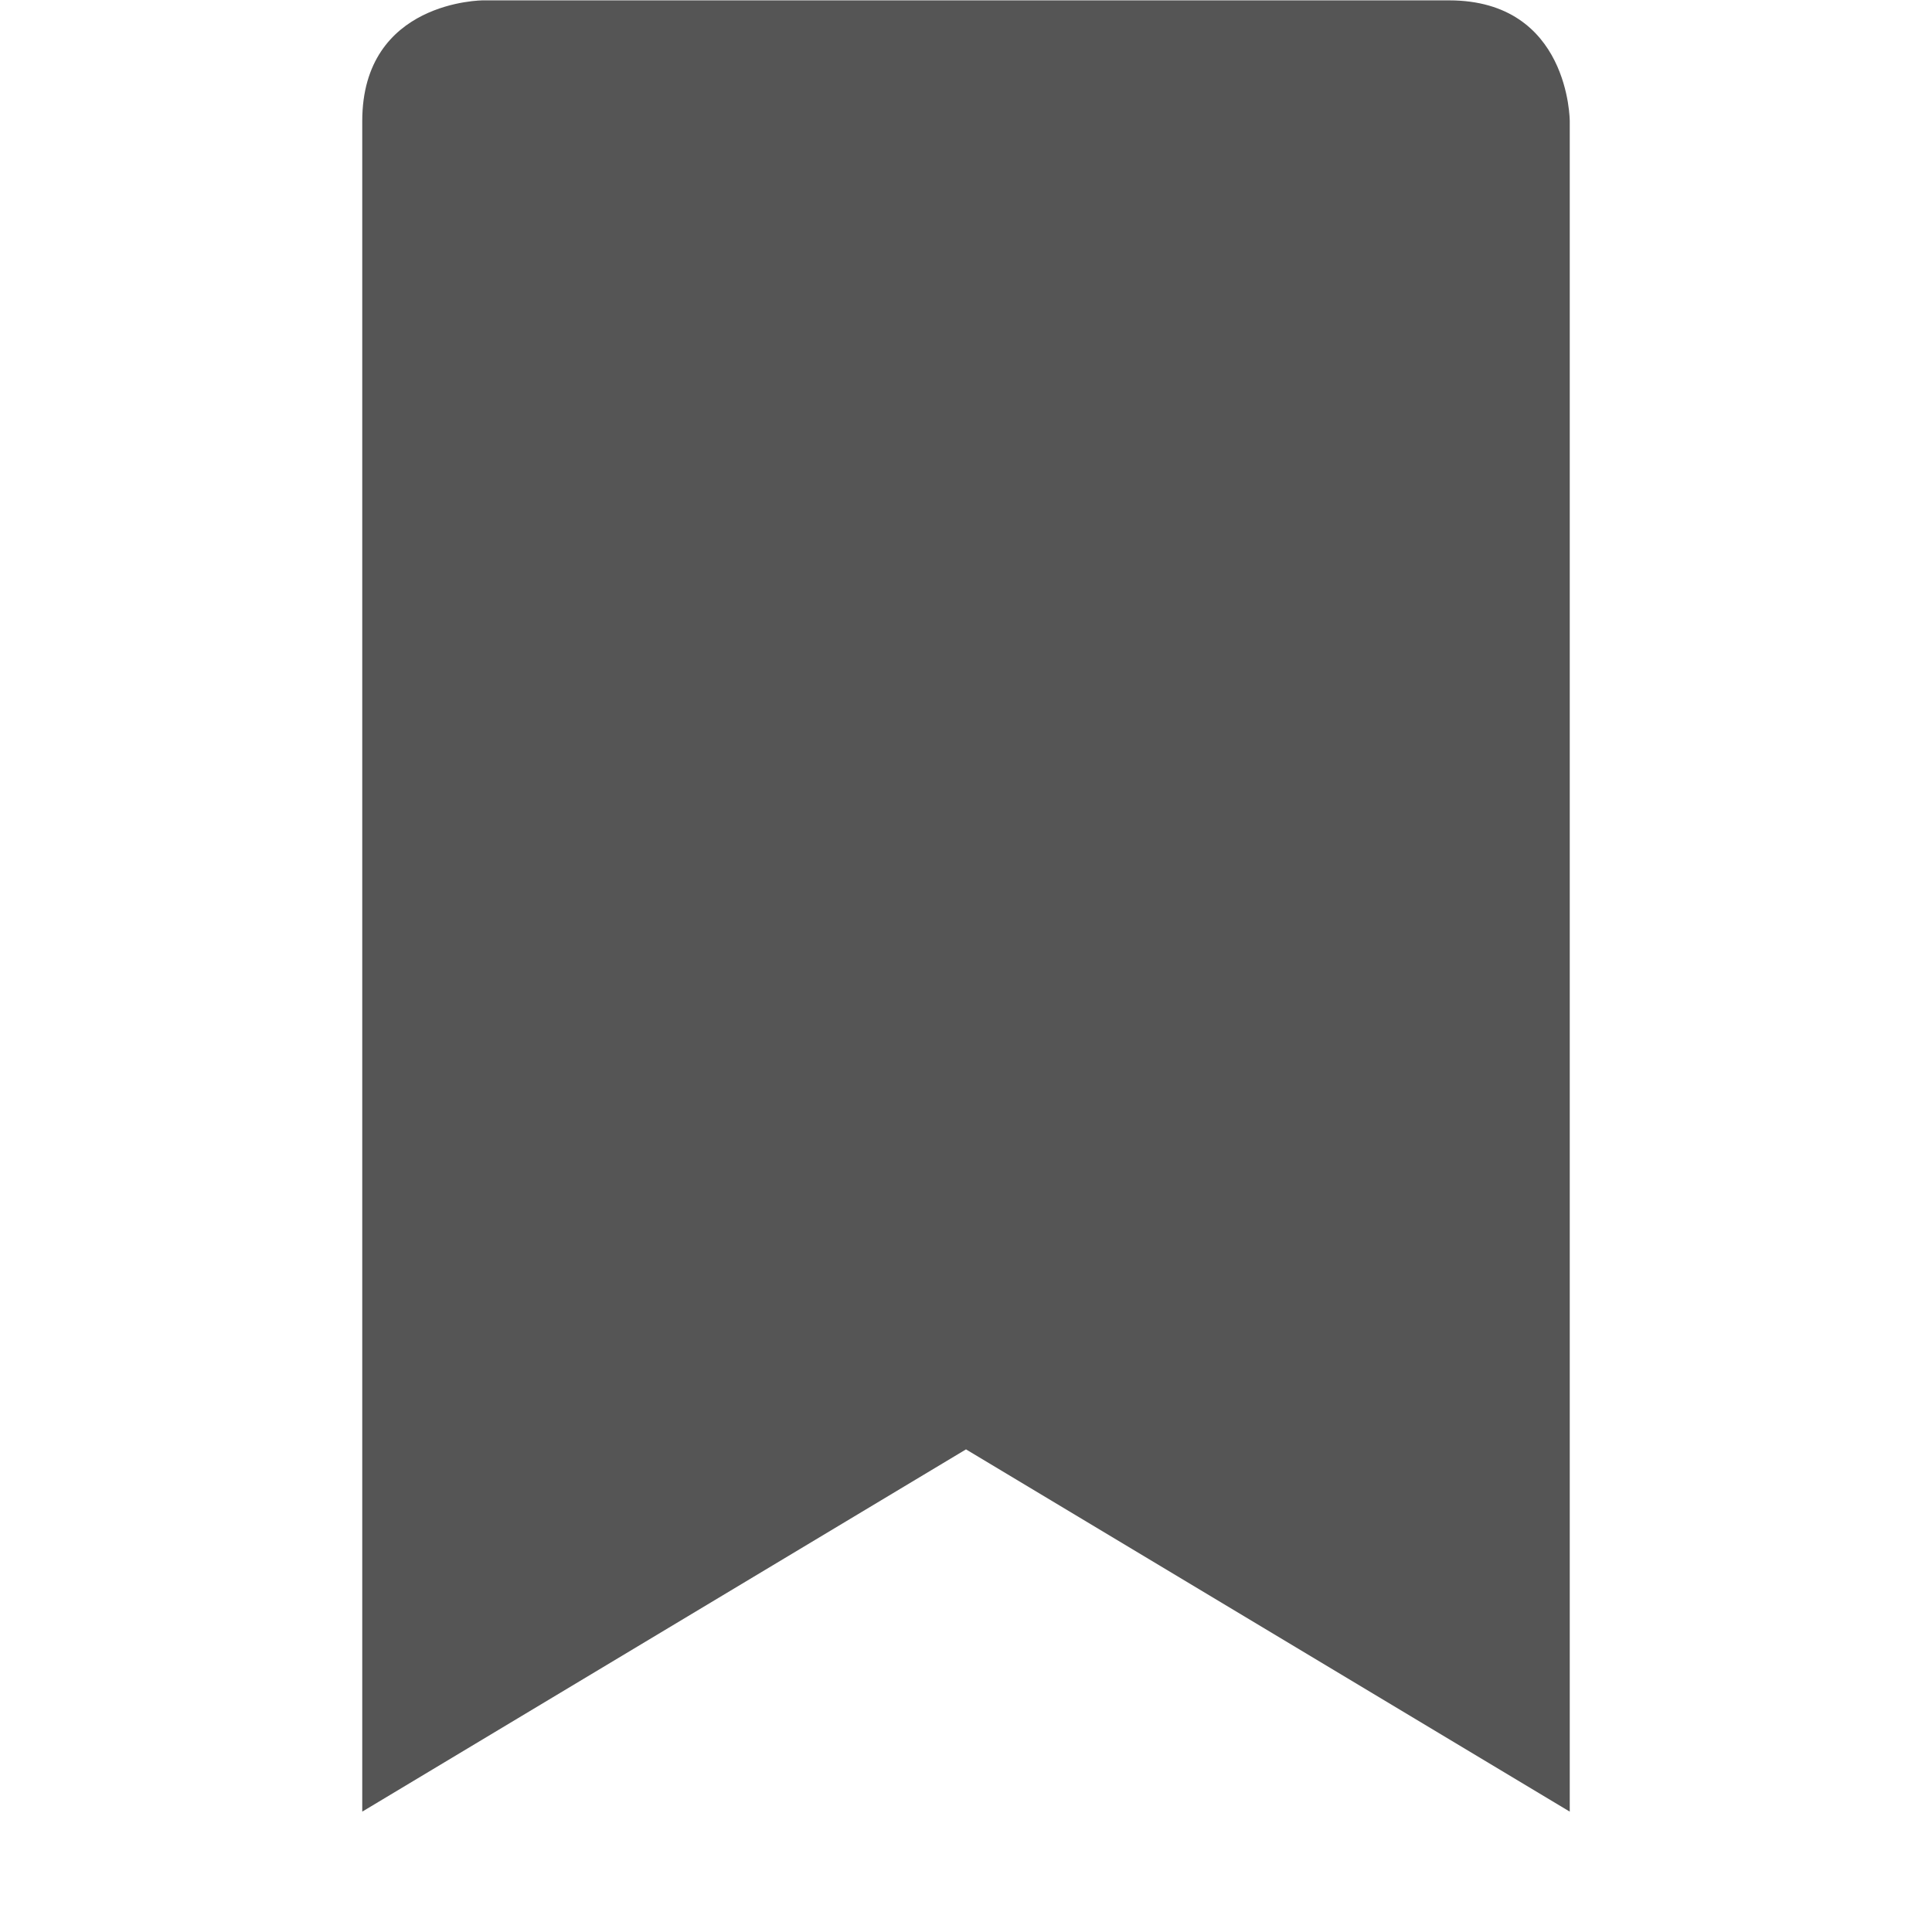
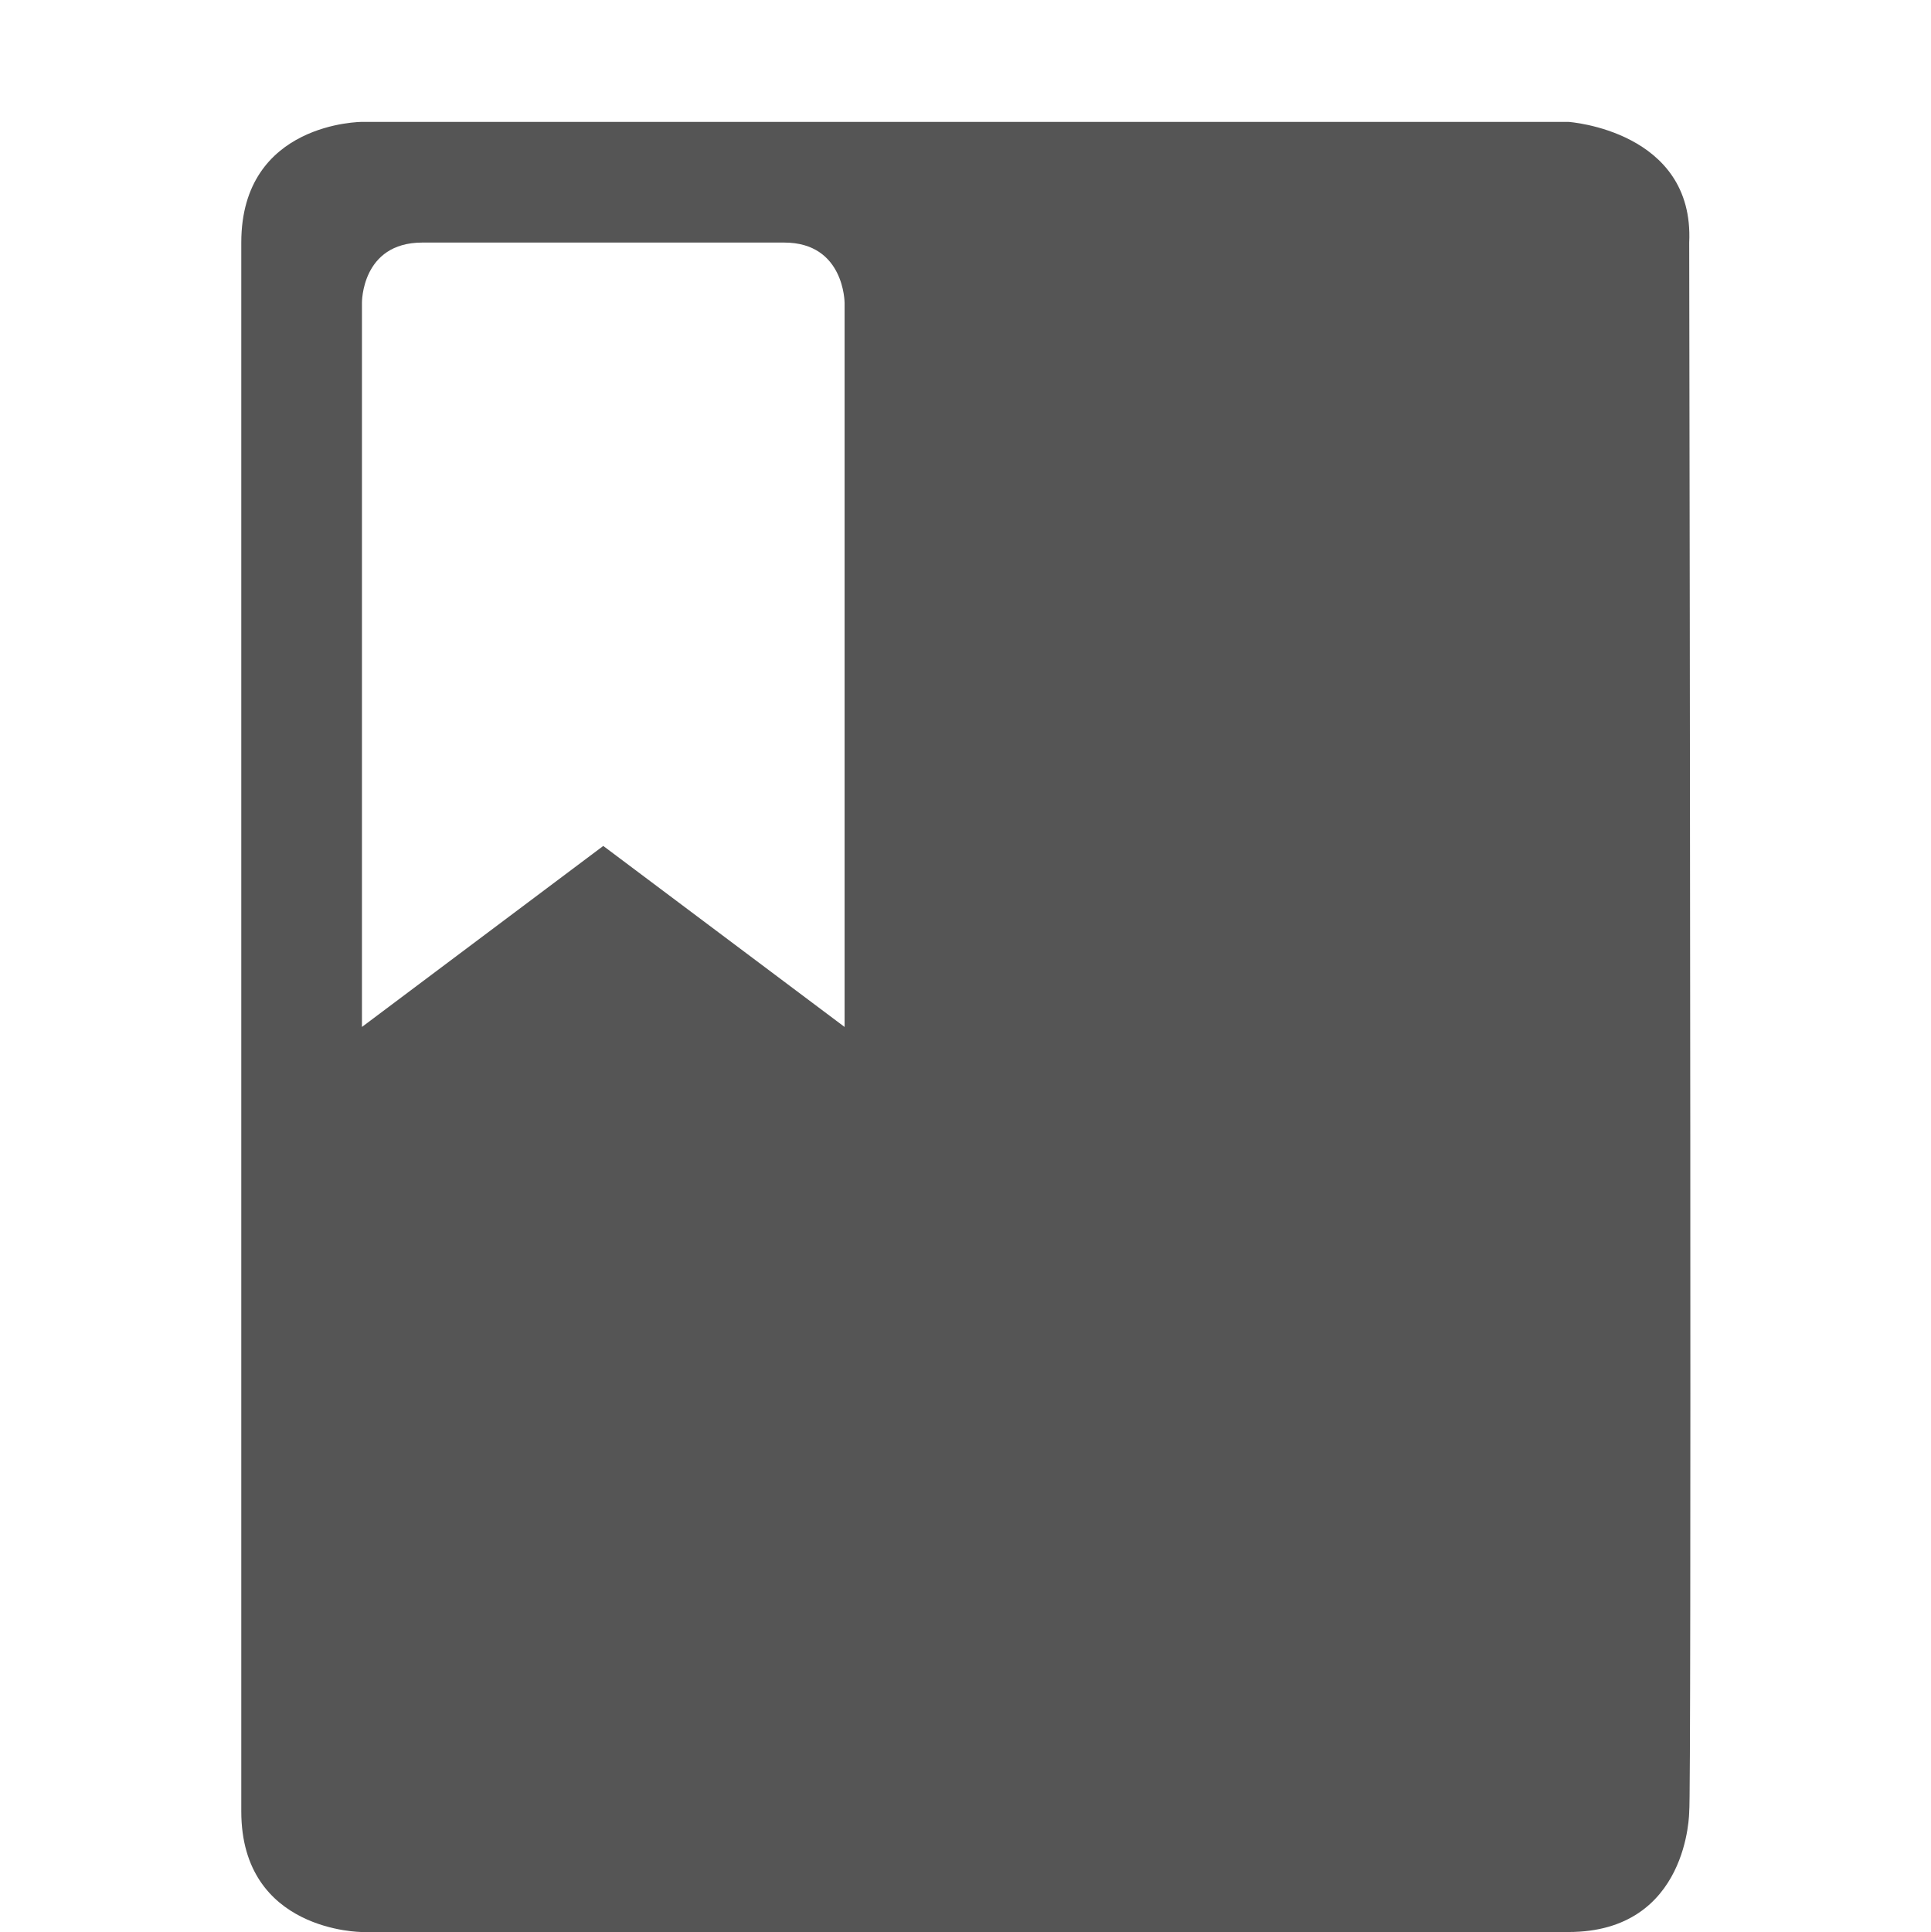
- <svg xmlns="http://www.w3.org/2000/svg" xmlns:ns1="http://www.openswatchbook.org/uri/2009/osb" height="16" id="svg7384" style="enable-background:new" version="1.1" width="16">
+ <svg xmlns="http://www.w3.org/2000/svg" xmlns:ns1="http://www.openswatchbook.org/uri/2009/osb" height="16.01" id="svg7384" style="enable-background:new" version="1.1" width="16">
  <defs id="defs7386">
    <linearGradient id="linearGradient5606" ns1:paint="solid">
      <stop id="stop5608" offset="0" style="stop-color:#000000;stop-opacity:1;" />
    </linearGradient>
    <filter id="filter7554" style="color-interpolation-filters:sRGB">
      <feBlend id="feBlend7556" in2="BackgroundImage" mode="darken" />
    </filter>
  </defs>
-   <g id="layer9" style="display:inline" transform="translate(-745.0002,435)" />
-   <g id="layer10" style="display:inline;filter:url(#filter7554)" transform="translate(-745.0002,435)" />
-   <g id="layer1" style="display:inline" transform="translate(-504,-182)">
-     <rect height="16" id="rect10893" rx="0" ry="0" style="fill:none;stroke:none" transform="scale(1,-1)" width="16" x="504" y="-198" />
-     <path d="m 507,197.003 0,-14 c 0,-1 1,-1 1,-1 l 8,0 c 1,0 1,1 1,1 l 0,14 -5,-3 z" id="path10895" style="fill:#555555;fill-opacity:1;stroke:none" />
+   <g id="layer9" style="display:inline" transform="translate(-745.0005,435.0101)" />
+   <g id="layer10" style="display:inline;filter:url(#filter7554)" transform="translate(-745.0005,435.0101)" />
+   <g id="layer1" style="display:inline" transform="translate(-504.0003,-181.9899)">
+     <path d="m 507,183 c 0,0 -1,0 -1,1 l 0,13 c 0,1 1,1 1,1 l 10,0 c 1,0 1,-1 1,-1 0.019,-0.046 0.005,-10.453 0,-13 0.044,-0.928 -1,-1 -1,-1 z m 0.5,1 3,0 c 0.5,0 0.5,0.5 0.5,0.5 l 0,6 -2,-1.5 -2,1.5 0,-6 c 0,0 -0.006,-0.5 0.5,-0.5 z" id="path11456" style="display:inline;fill:#555555;fill-opacity:1;stroke:none;enable-background:new" />
  </g>
-   <g id="layer14" style="display:inline" transform="translate(-745.0002,435)" />
-   <g id="layer15" style="display:inline" transform="translate(-745.0002,435)" />
-   <g id="g71291" style="display:inline" transform="translate(-745.0002,435)" />
-   <g id="layer2" style="display:inline" transform="translate(-504,-32)" />
-   <g id="g6058" style="display:inline" transform="translate(-504,-32)" />
-   <g id="layer12" style="display:inline" transform="translate(-745.0002,435)" />
+   <g id="layer14" style="display:inline" transform="translate(-745.0005,435.0101)" />
+   <g id="layer15" style="display:inline" transform="translate(-745.0005,435.0101)" />
+   <g id="g71291" style="display:inline" transform="translate(-745.0005,435.0101)" />
+   <g id="layer2" style="display:inline" transform="translate(-504.0003,-31.98993)" />
+   <g id="g6058" style="display:inline" transform="translate(-504.0003,-31.98993)" />
+   <g id="layer12" style="display:inline" transform="translate(-745.0005,435.0101)" />
</svg>
